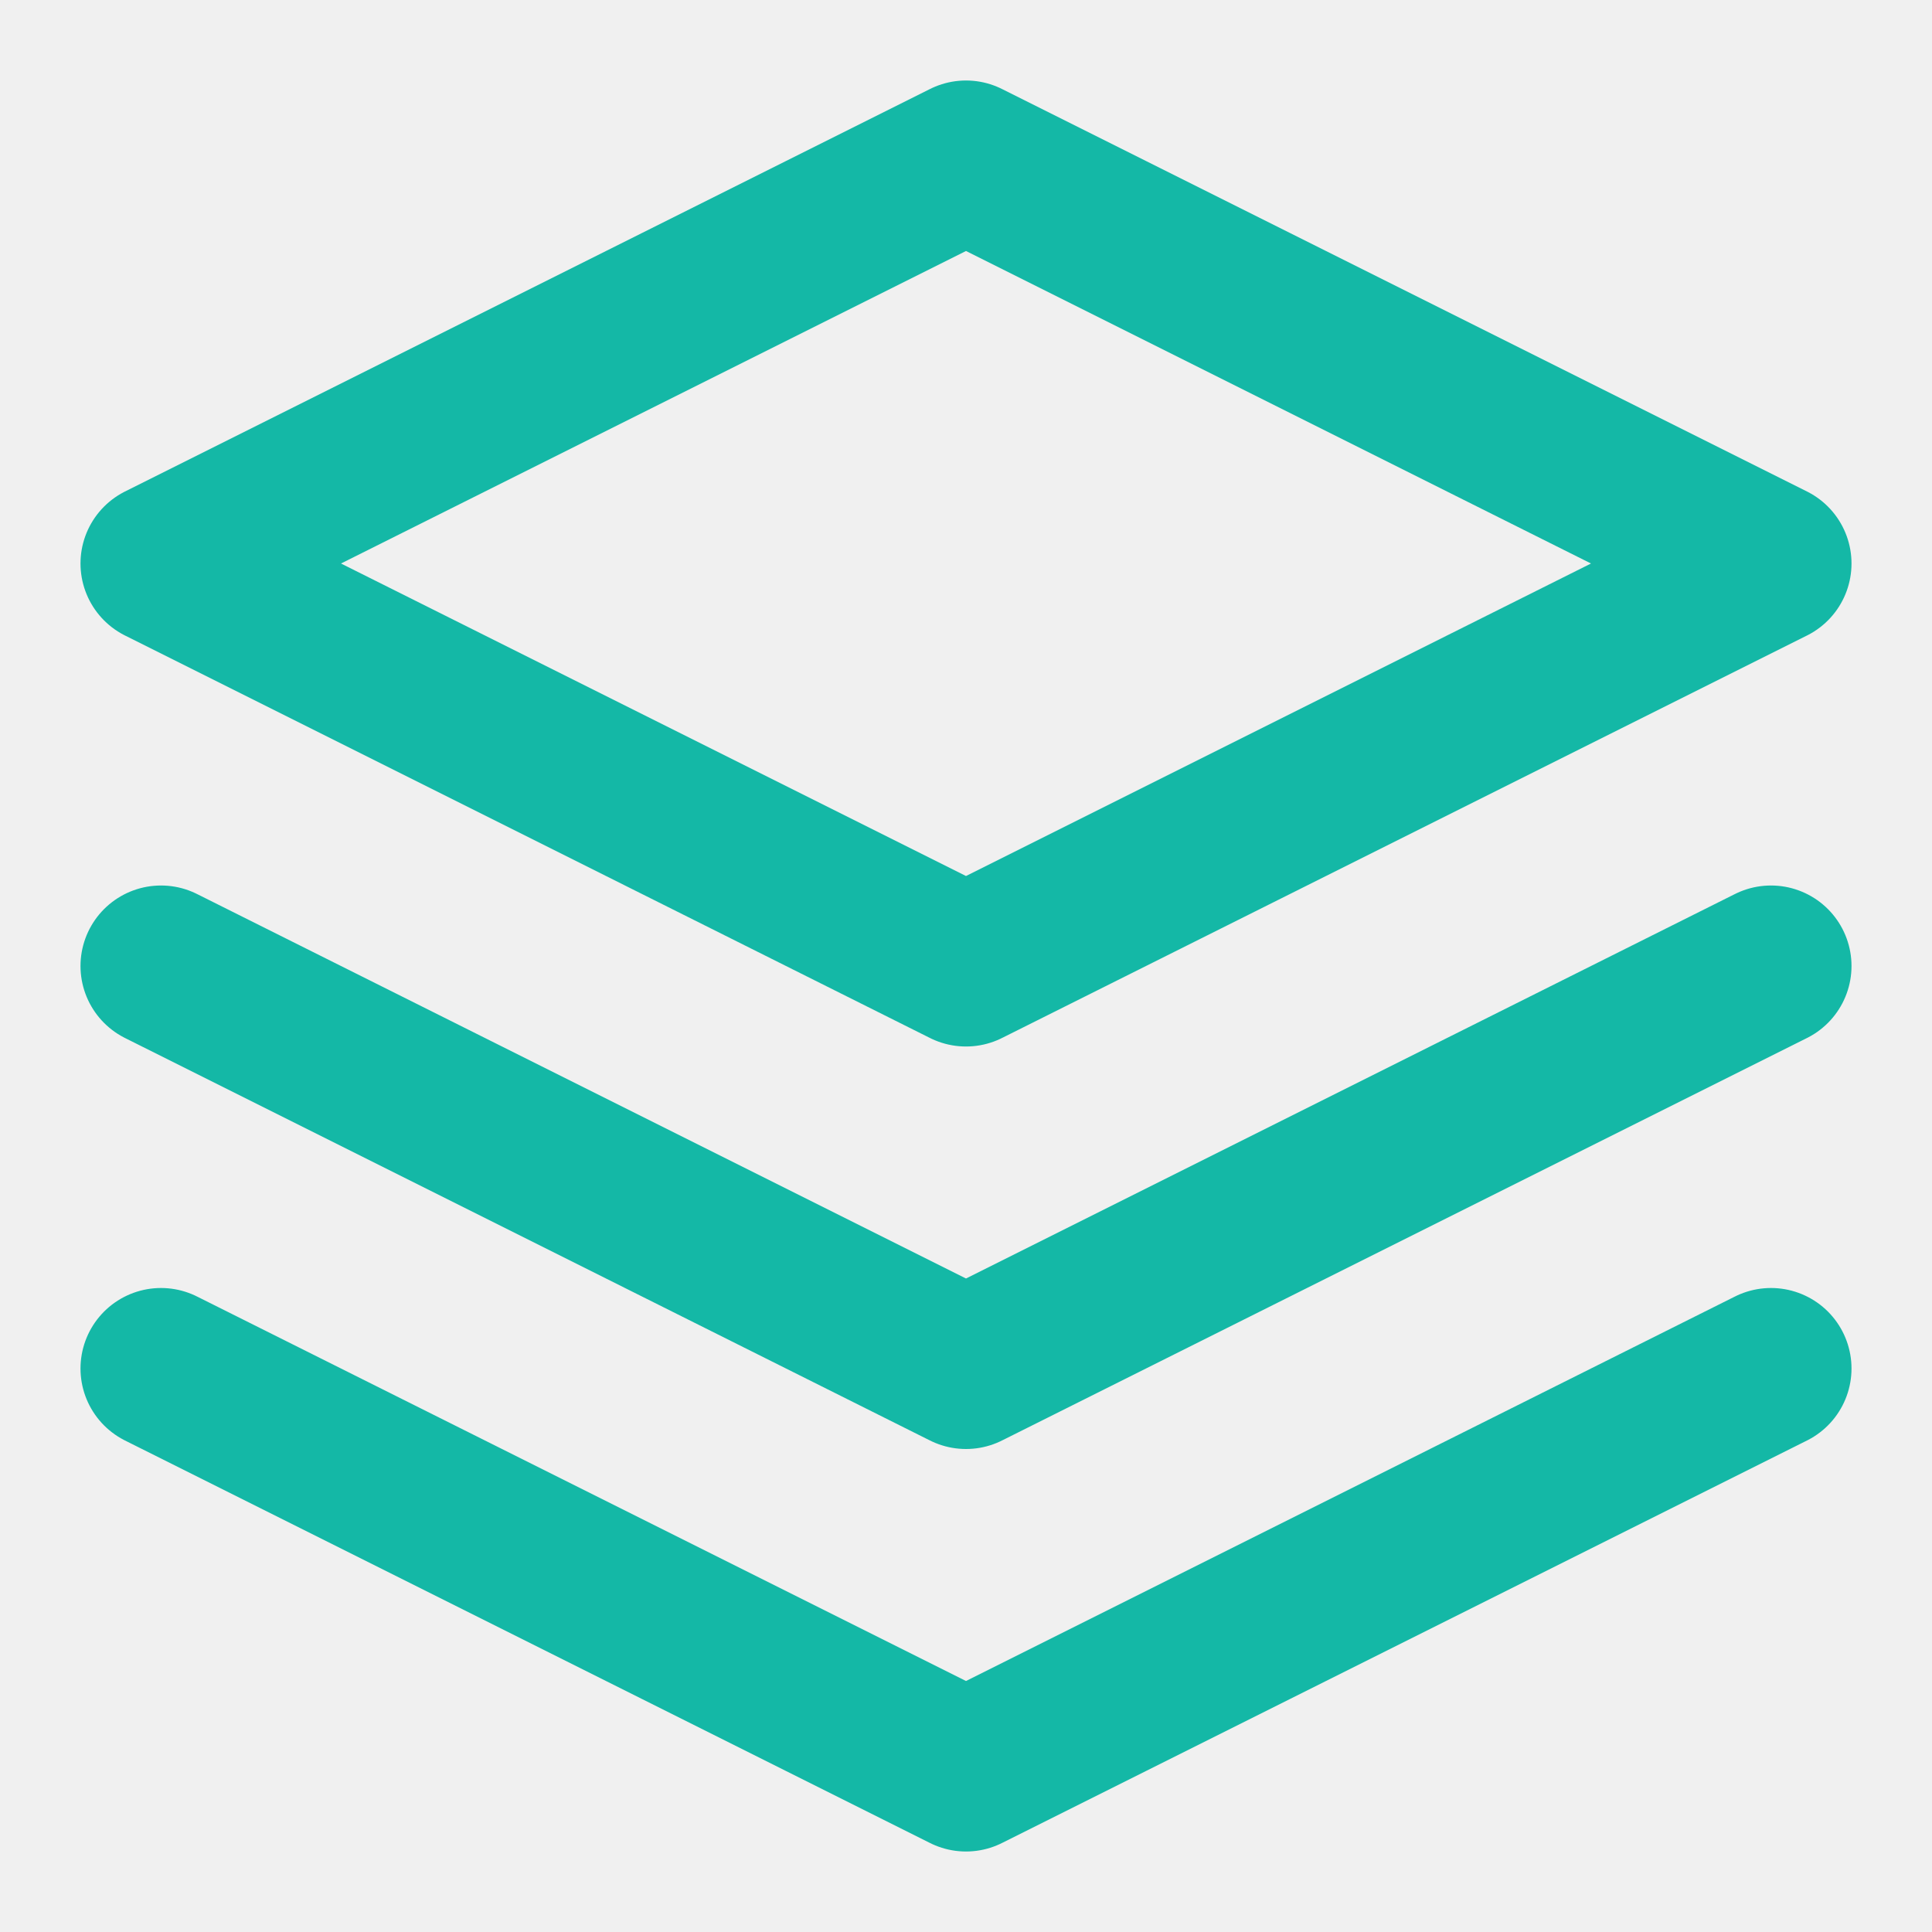
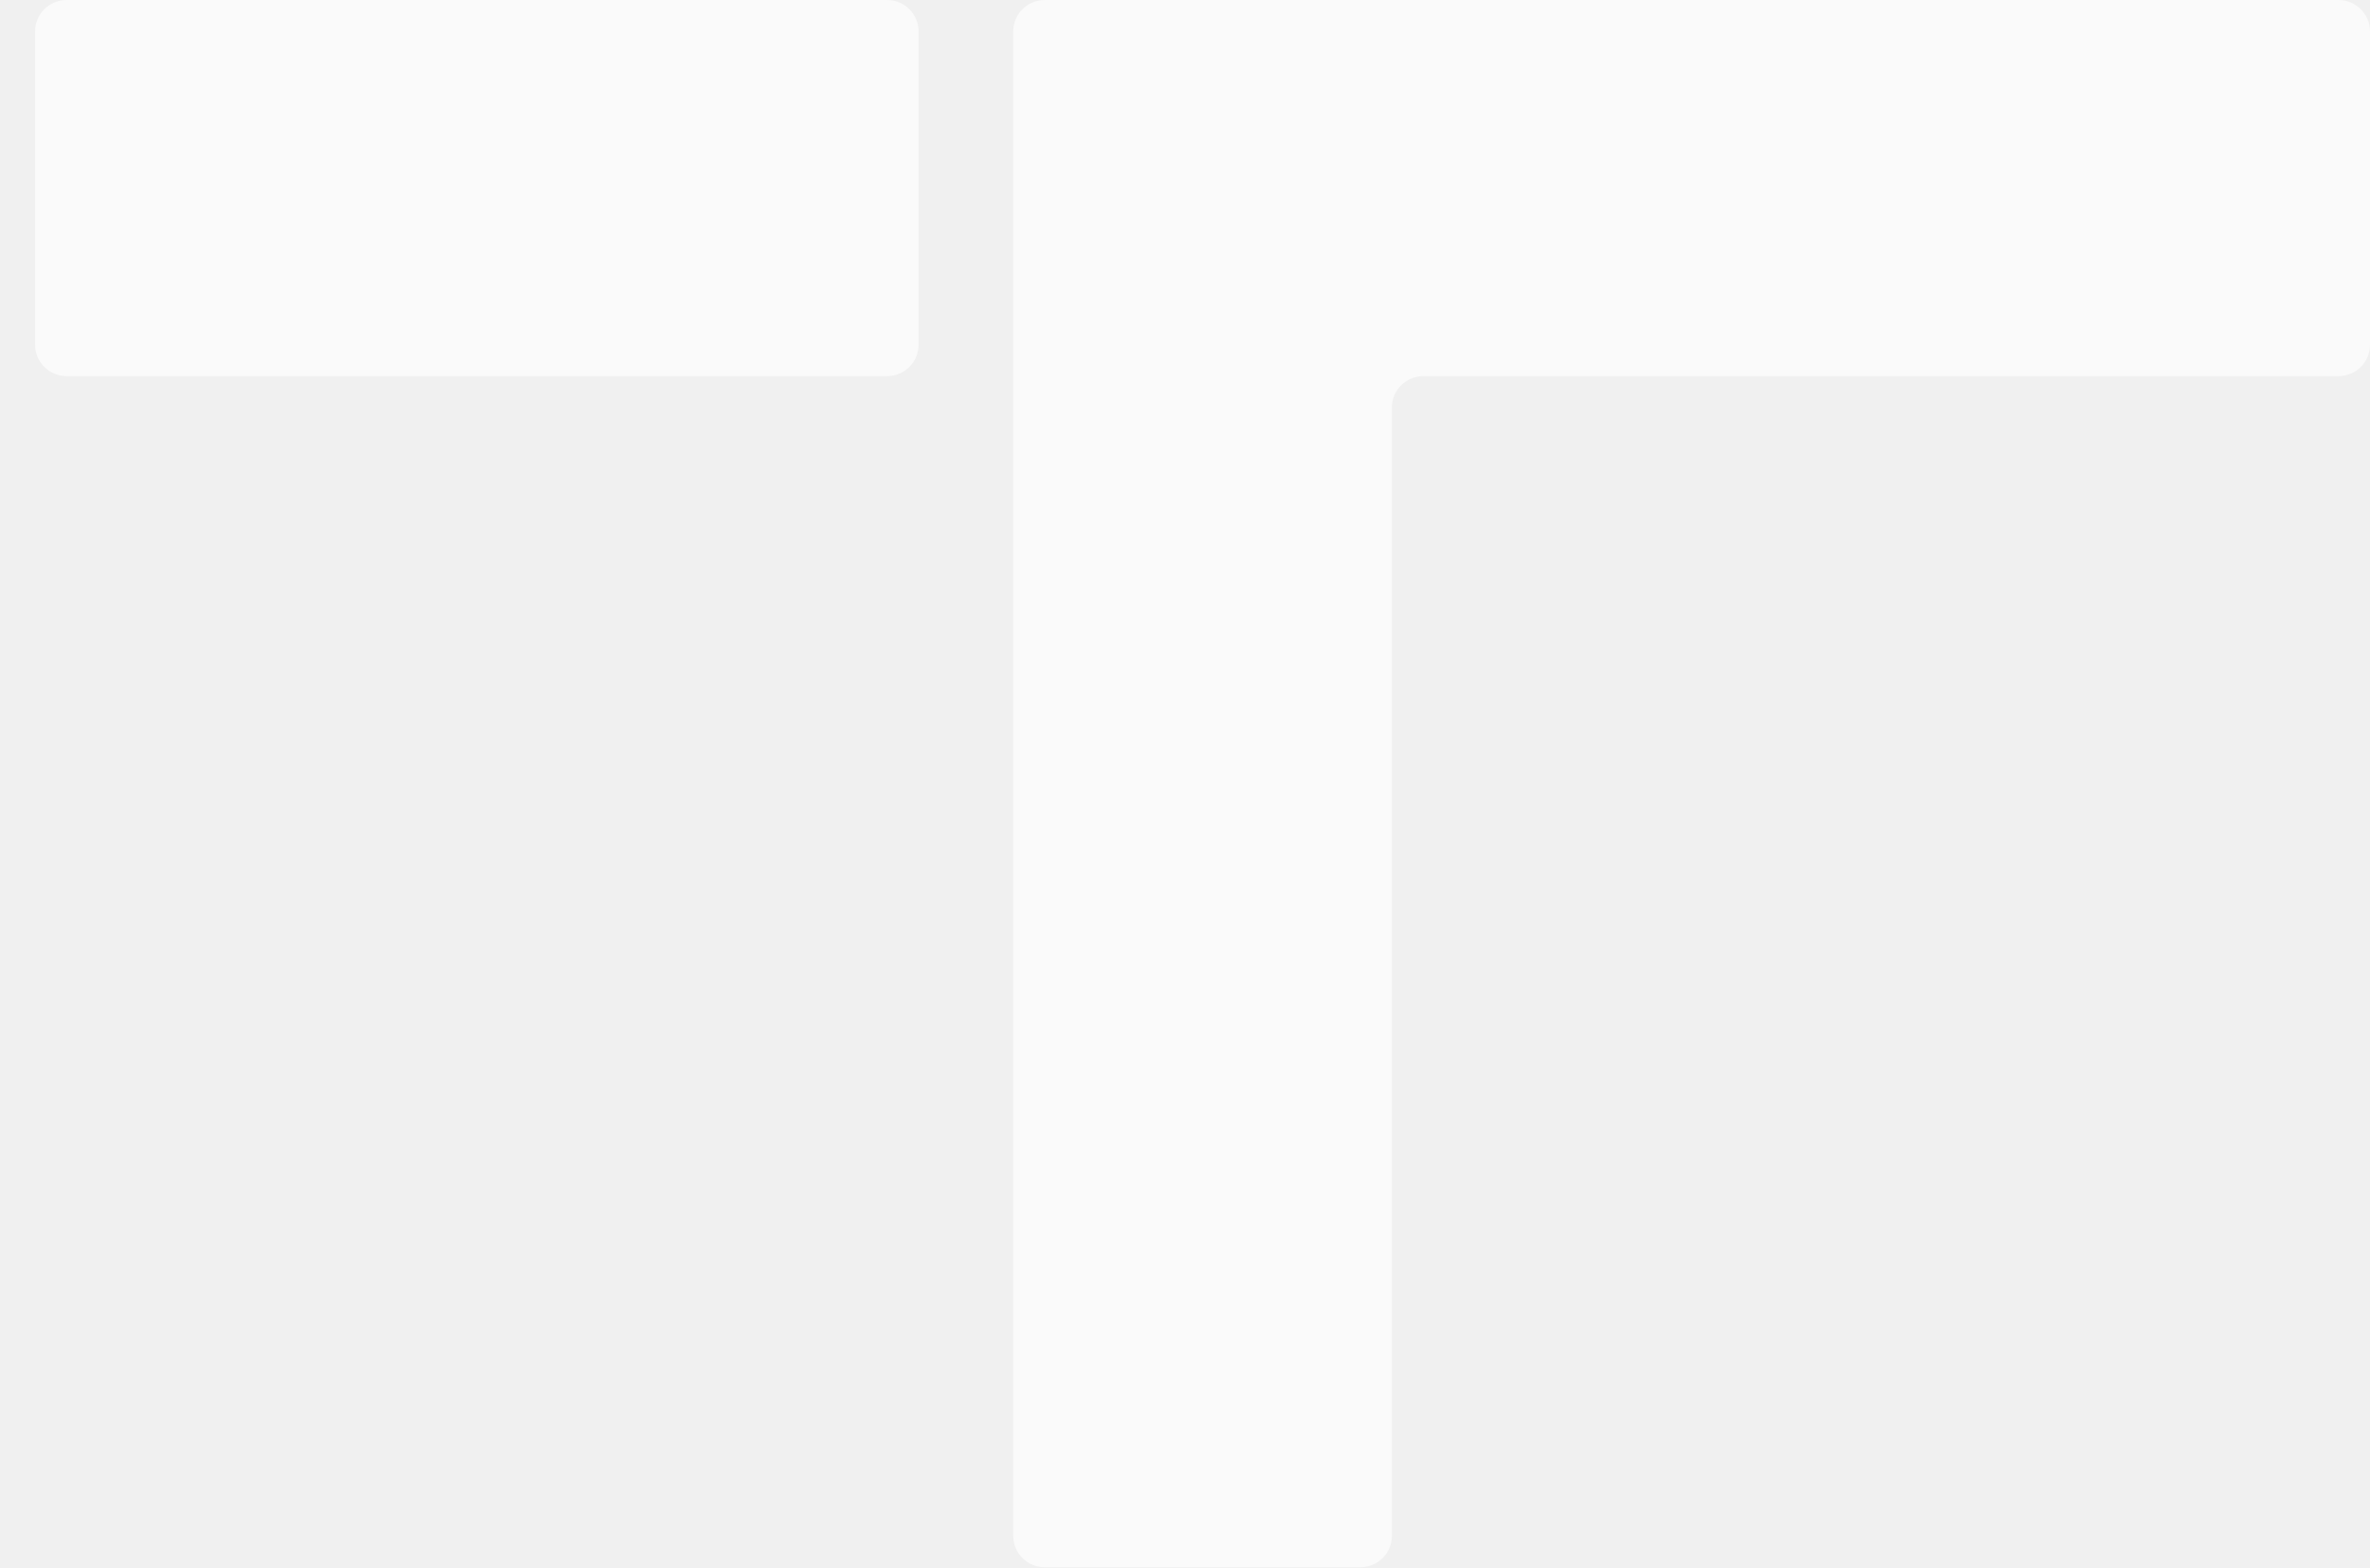
- <svg xmlns="http://www.w3.org/2000/svg" viewBox="0 0 24 24" fill="none" stroke="#14b8a6" stroke-width="2" stroke-linecap="round" stroke-linejoin="round">
-   <path d="M12 2L2 7l10 5 10-5-10-5zM2 17l10 5 10-5M2 12l10 5 10-5" />
+ <svg xmlns="http://www.w3.org/2000/svg" width="62" height="41" viewBox="0 0 62 41" fill="none">
+   <path d="M0.918 0.82C0.918 0.367 1.288 0 1.744 0H23.205C23.661 0 24.03 0.367 24.03 0.82V9.02C24.03 9.473 23.661 9.84 23.205 9.84H1.744C1.288 9.84 0.918 9.473 0.918 9.02V0.82Z" fill="white" fill-opacity="0.65" />
+   <path d="M26.507 0.82C26.507 0.367 26.876 0 27.332 0H61.175C61.63 0 62 0.367 62 0.82V9.02C62 9.473 61.63 9.84 61.175 9.84H37.237C36.781 9.84 36.412 10.207 36.412 10.66V40.18C36.412 40.633 36.042 41 35.586 41H27.332C26.876 41 26.507 40.633 26.507 40.18V0.82Z" fill="white" fill-opacity="0.65" />
</svg>
